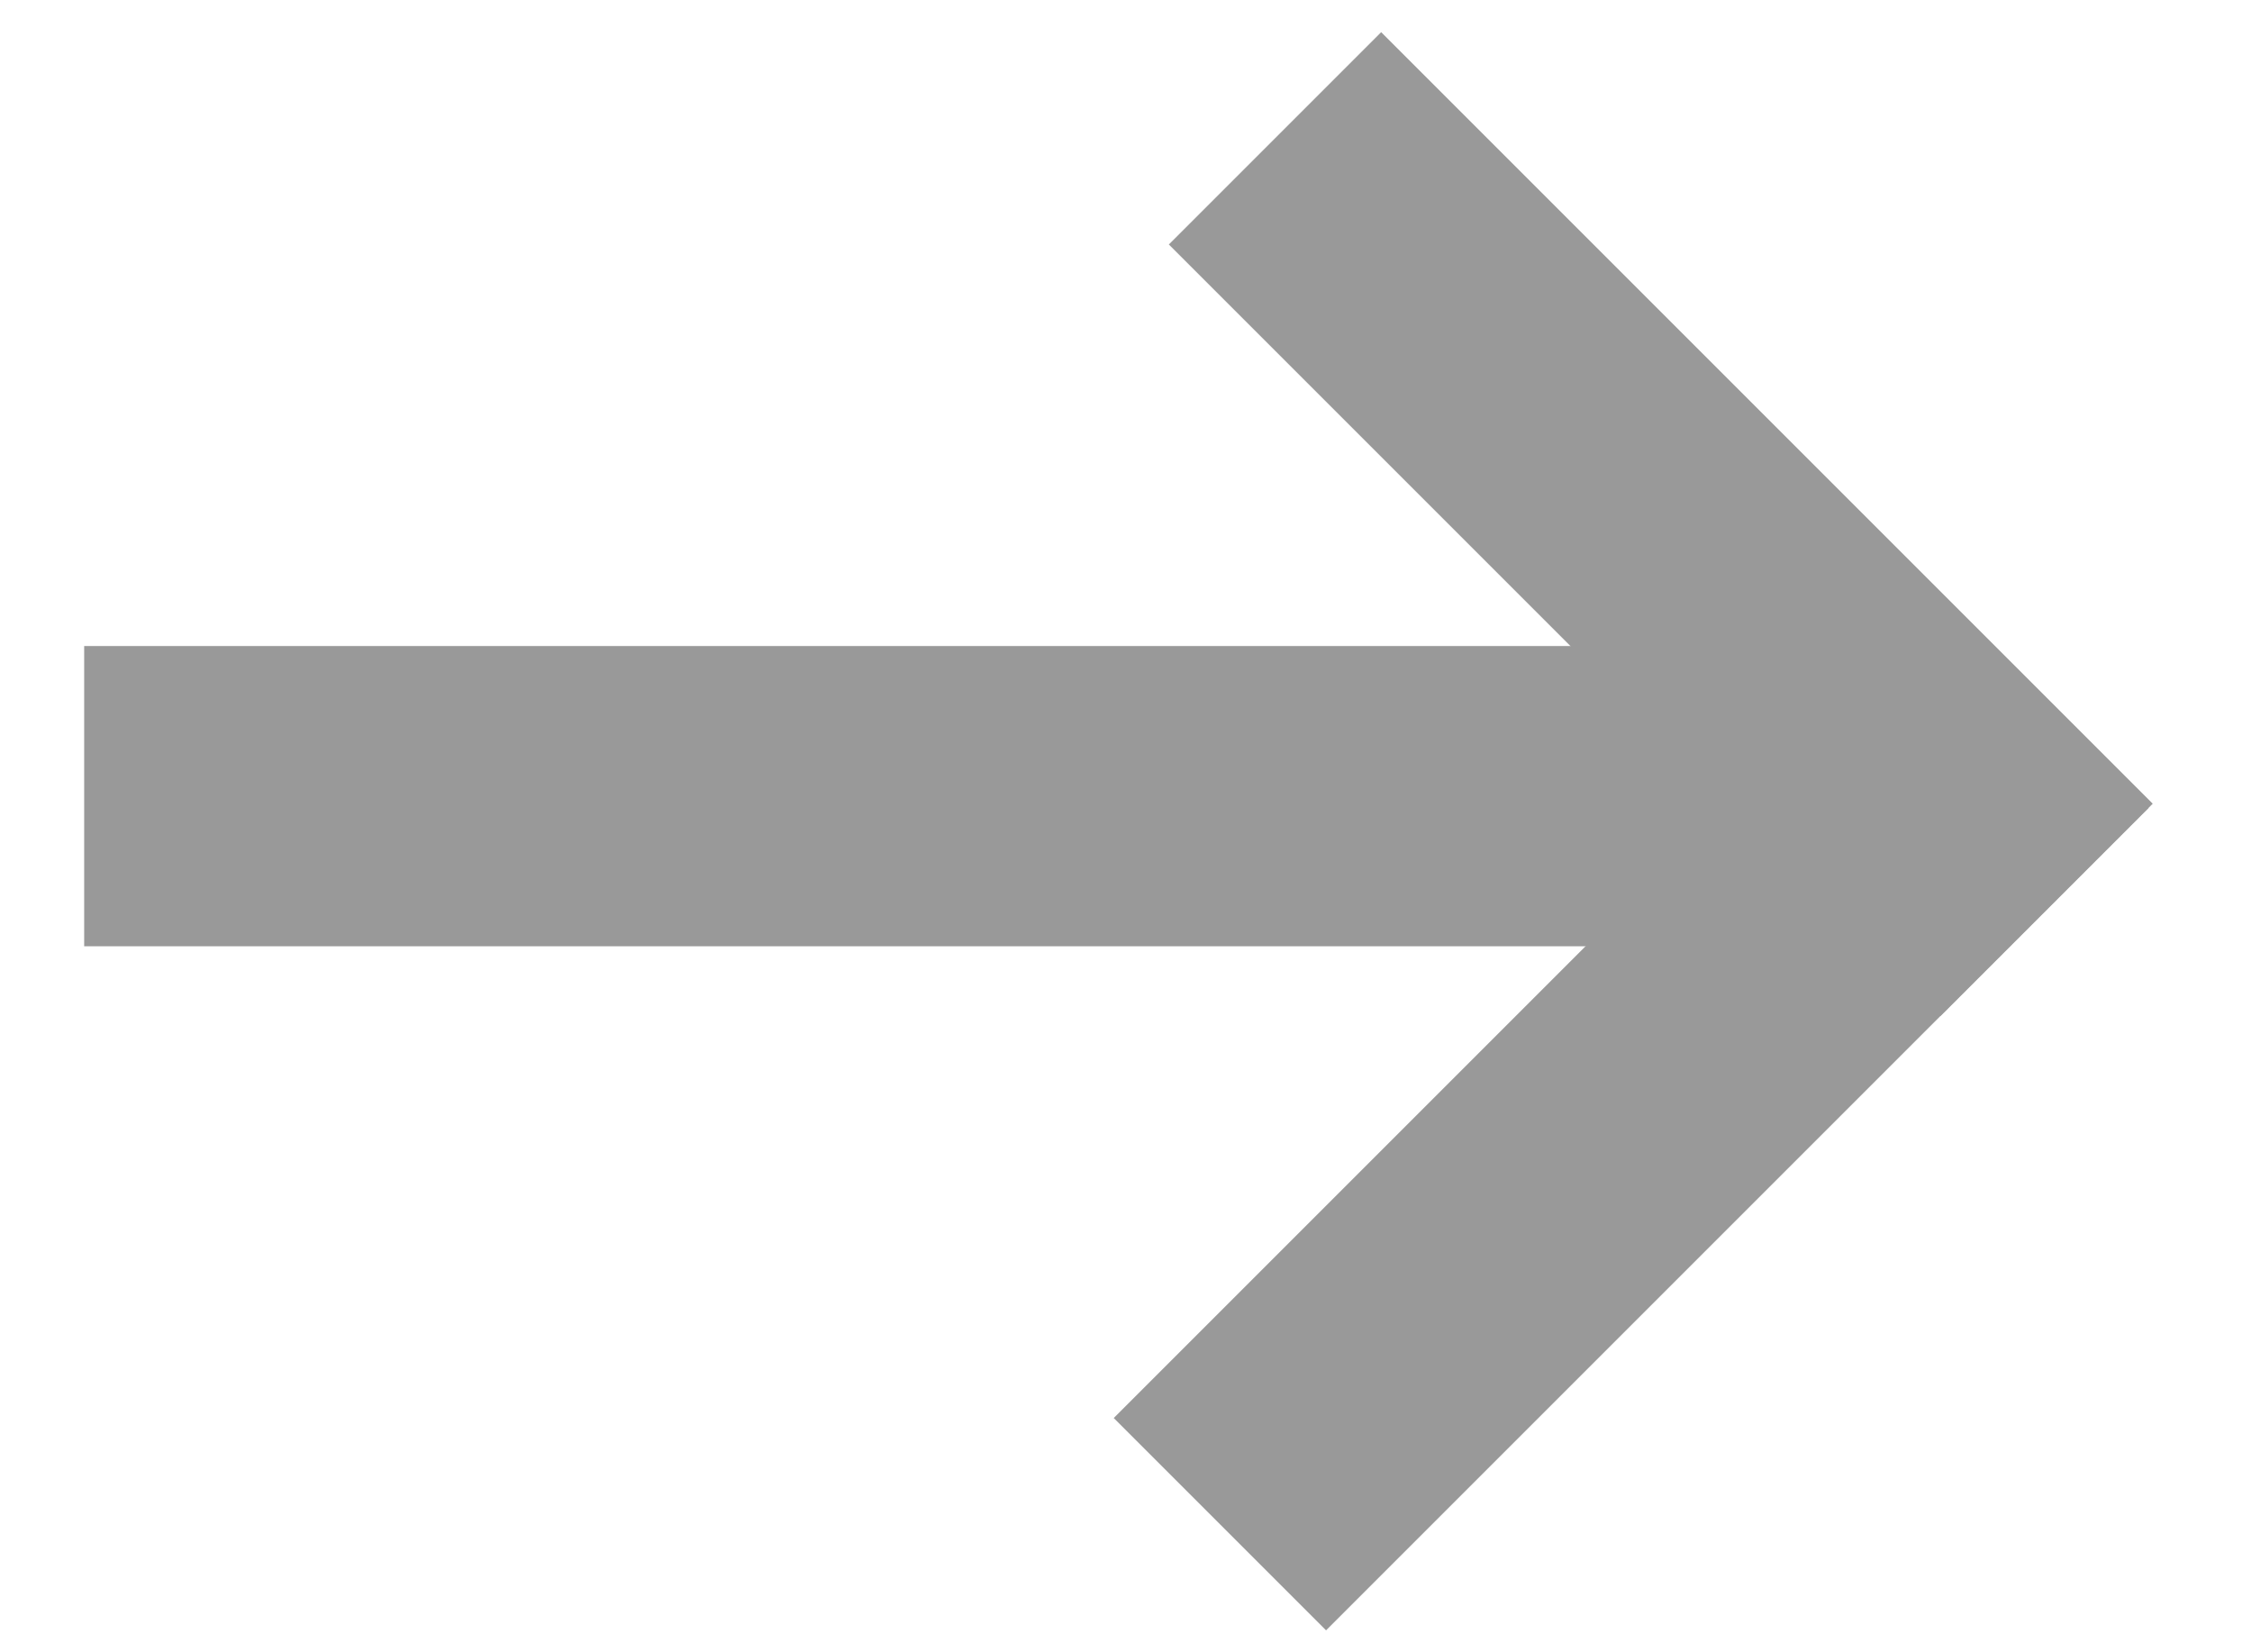
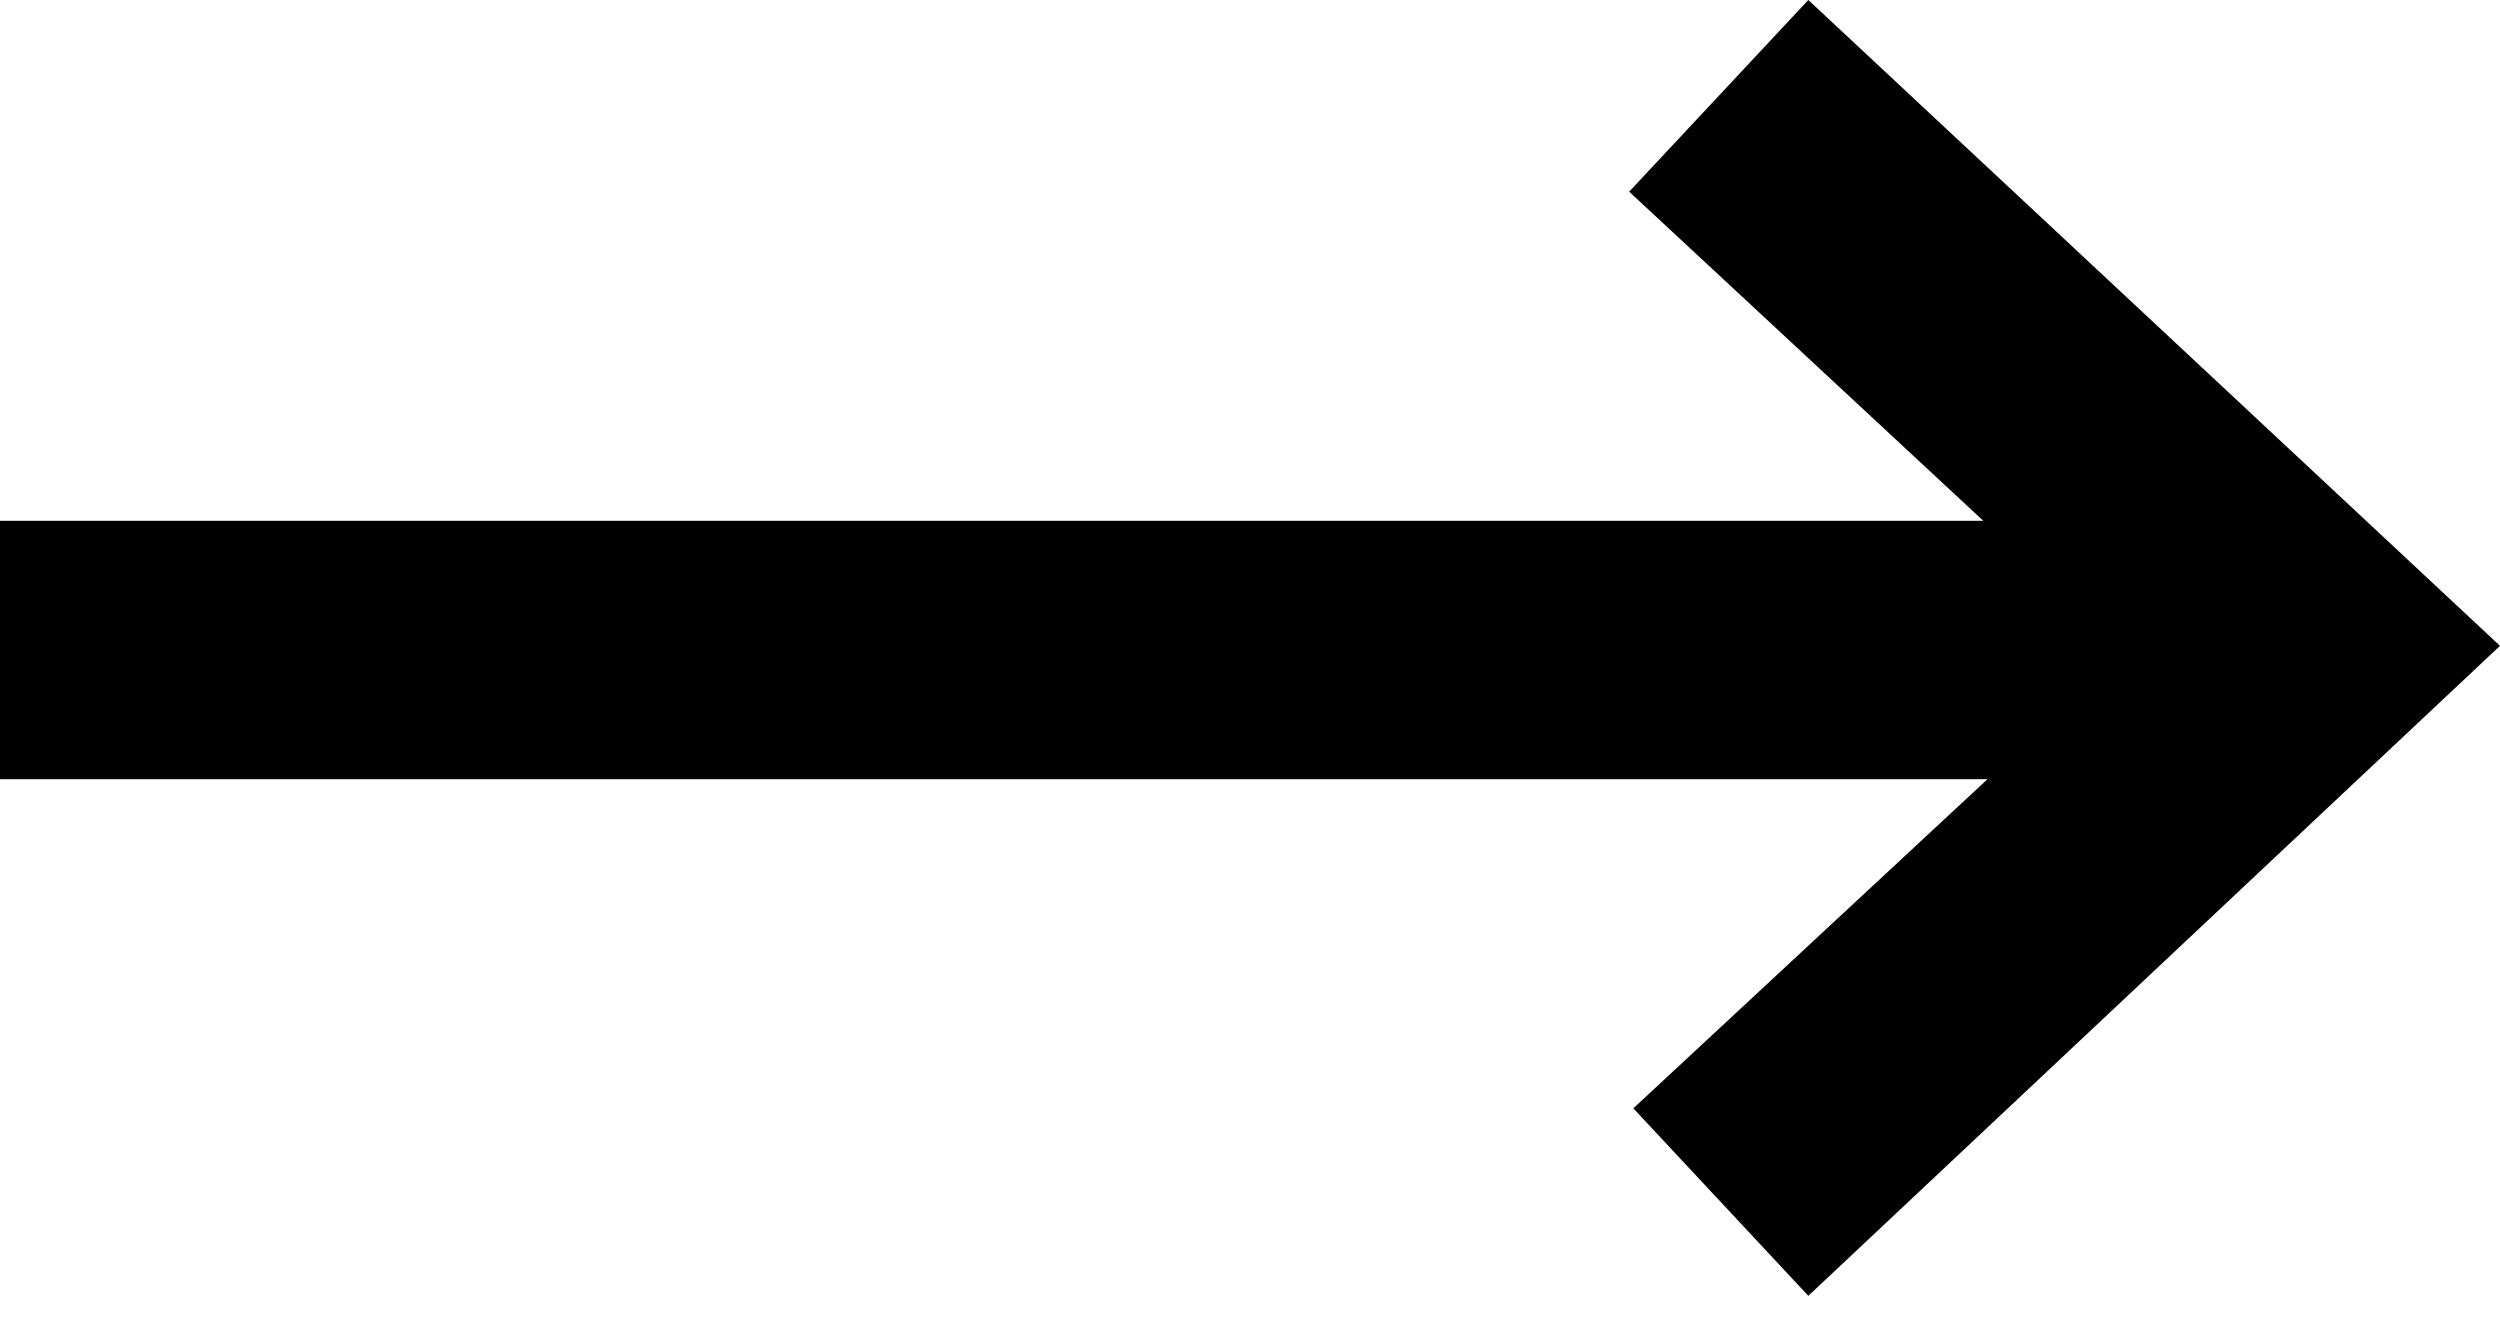
- <svg xmlns="http://www.w3.org/2000/svg" width="15px" height="11px" viewBox="0 0 15 11" version="1.1">
-   <g id="Homepage-&amp;-Nav" stroke="none" stroke-width="1" fill="none" fill-rule="evenodd" stroke-linecap="square">
-     <g id="Services-1440" transform="translate(-1238, -1544)" stroke="#999999" stroke-width="2">
-       <g id="Next" transform="translate(1080, 1394)">
-         <g id="Next-CTA" transform="translate(165.5, 155) rotate(-90) translate(-165.5, -155) translate(158, 148)">
-           <g id="Group" transform="translate(7.5, 7.12132) rotate(-45) translate(-7.5, -7.12132) translate(2.5, 2.62132)">
-             <path d="M1,2.213 L1,7.961" id="Line-4" />
-             <path d="M6.268,8 L1,8" id="Line-4" />
-             <path d="M9.071,0 L2,7.071" id="Line-5" />
-           </g>
-         </g>
-       </g>
-     </g>
-   </g>
+ <svg xmlns="http://www.w3.org/2000/svg" version="1.1" id="Layer_1" x="0px" y="0px" viewBox="0 0 60 32" style="enable-background:new 0 0 60 32;" xml:space="preserve">
+   <path id="arrow-right" d="M47.6,12.5l-8.5-7.9L43.4,0L60,15.5L43.4,31.1l-4.2-4.5l8.5-7.9H0v-6.2H47.6z" />
</svg>
